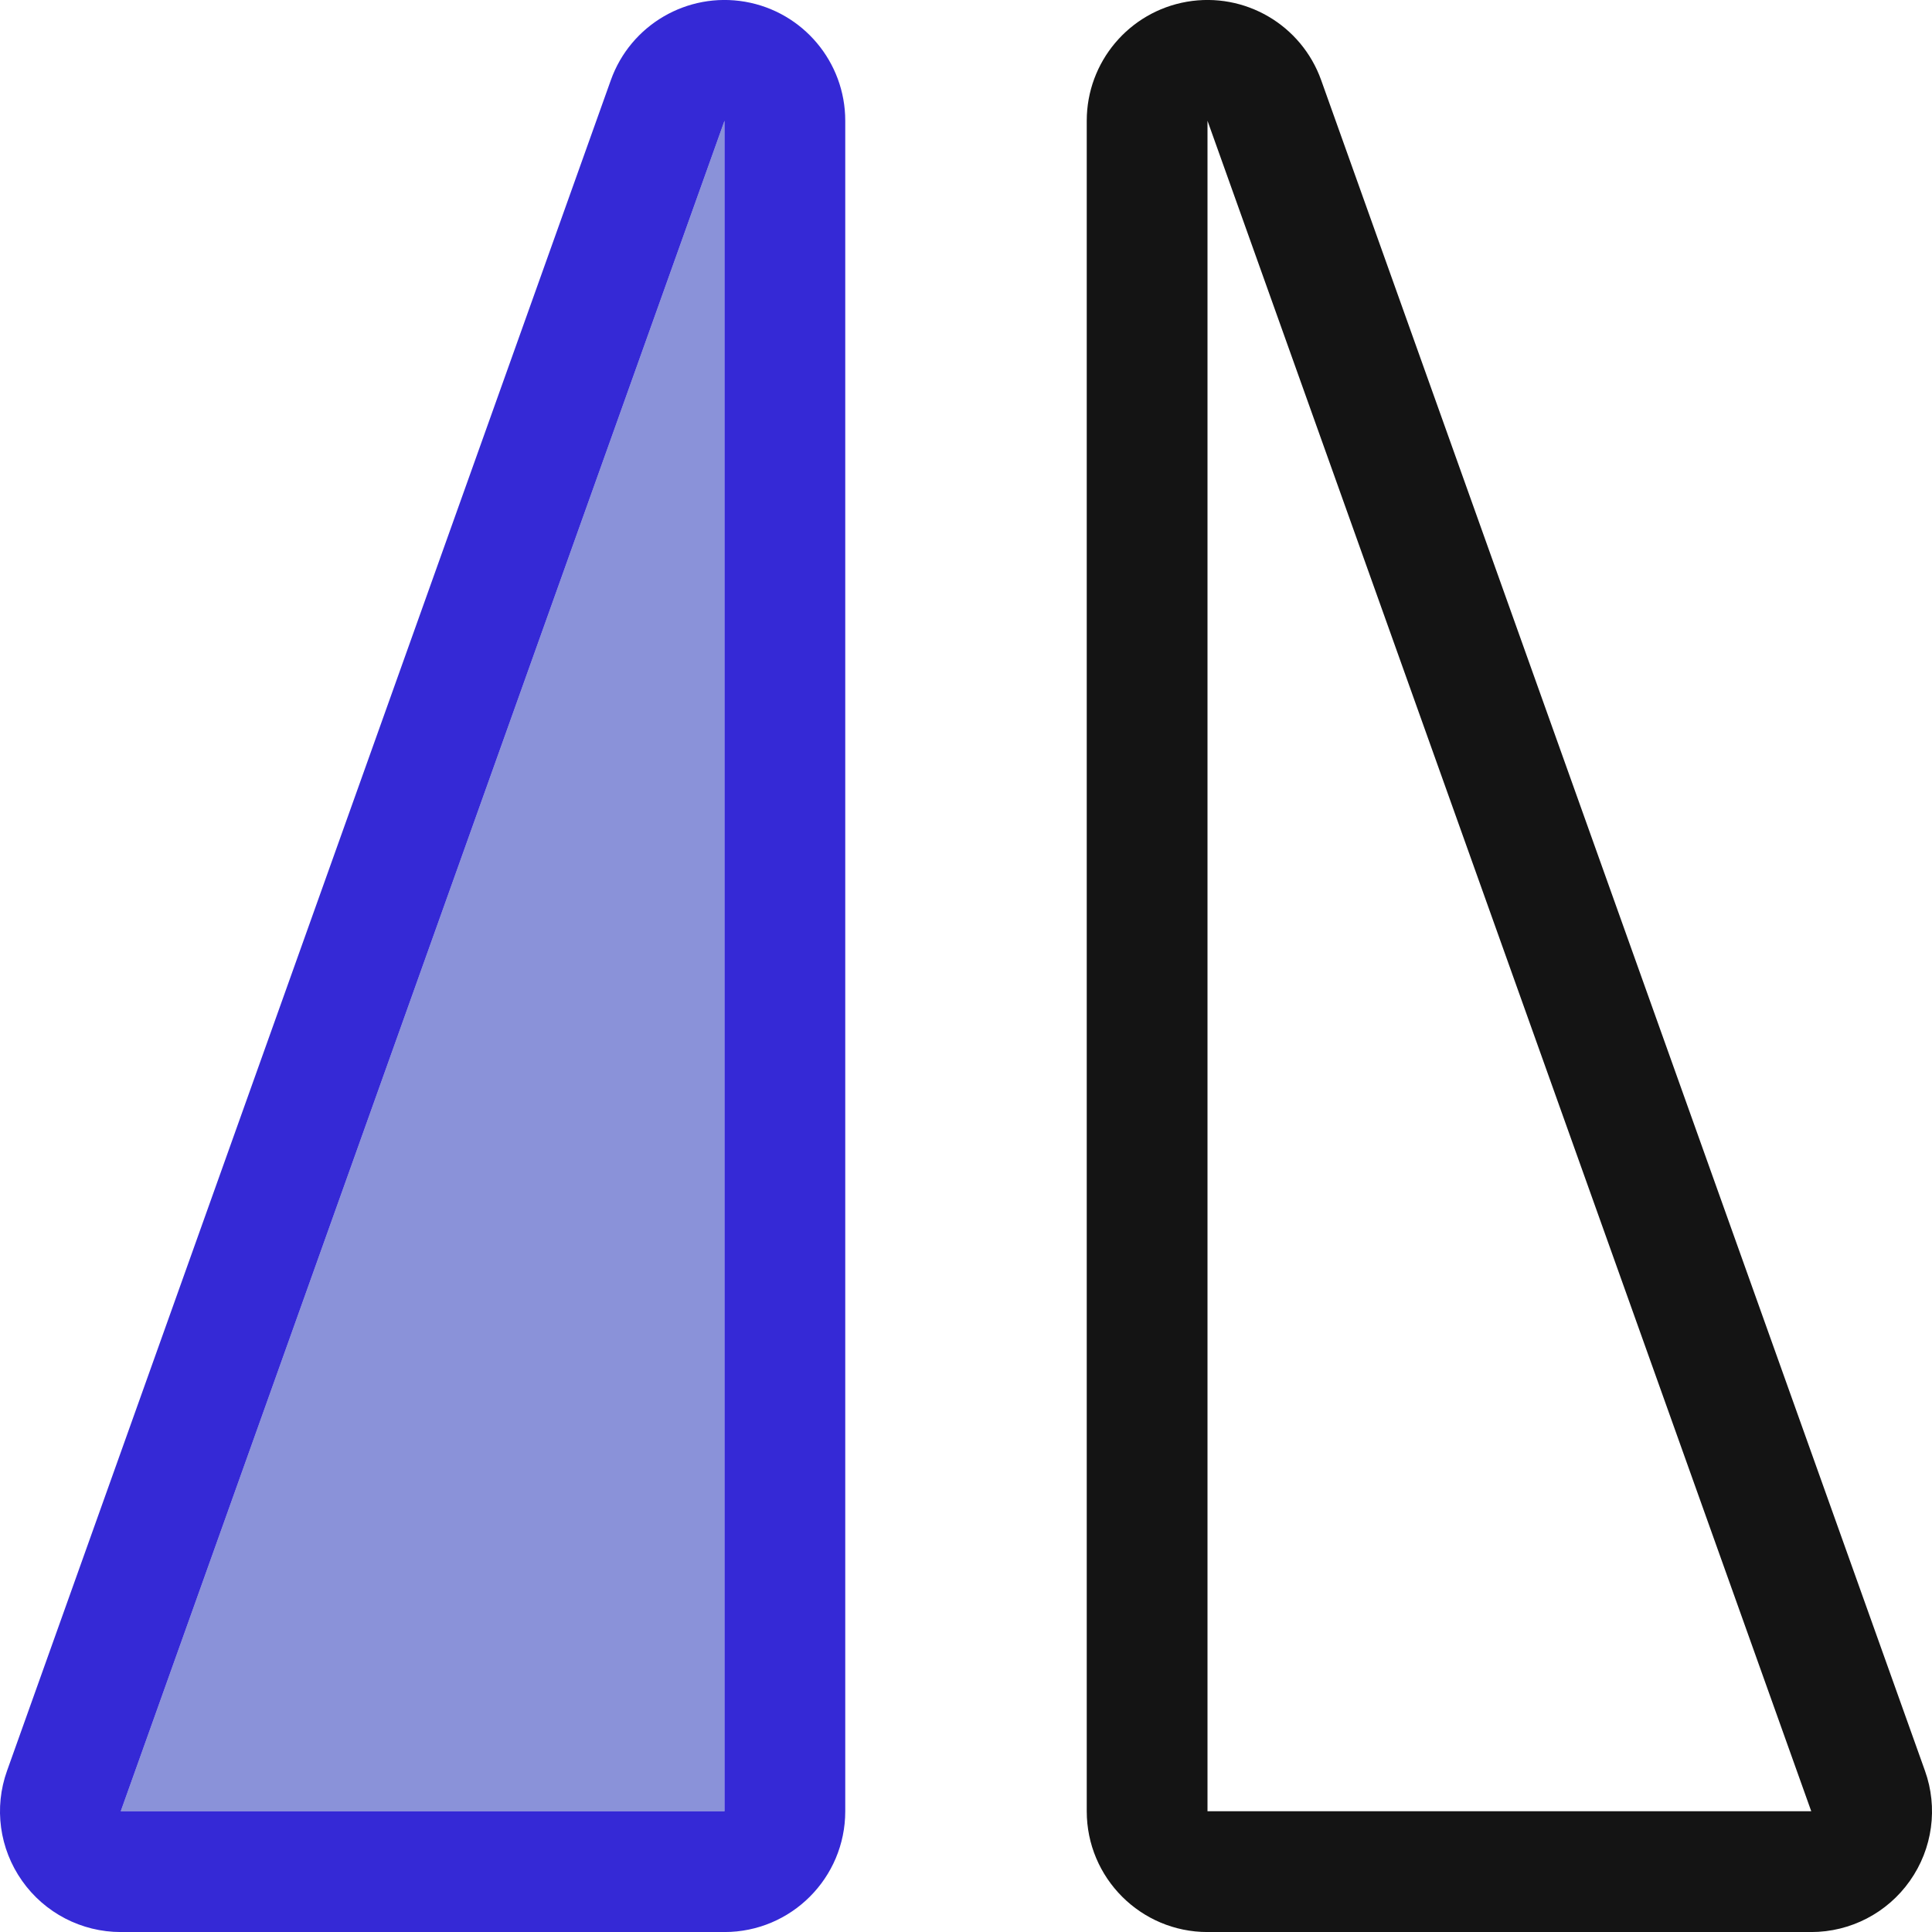
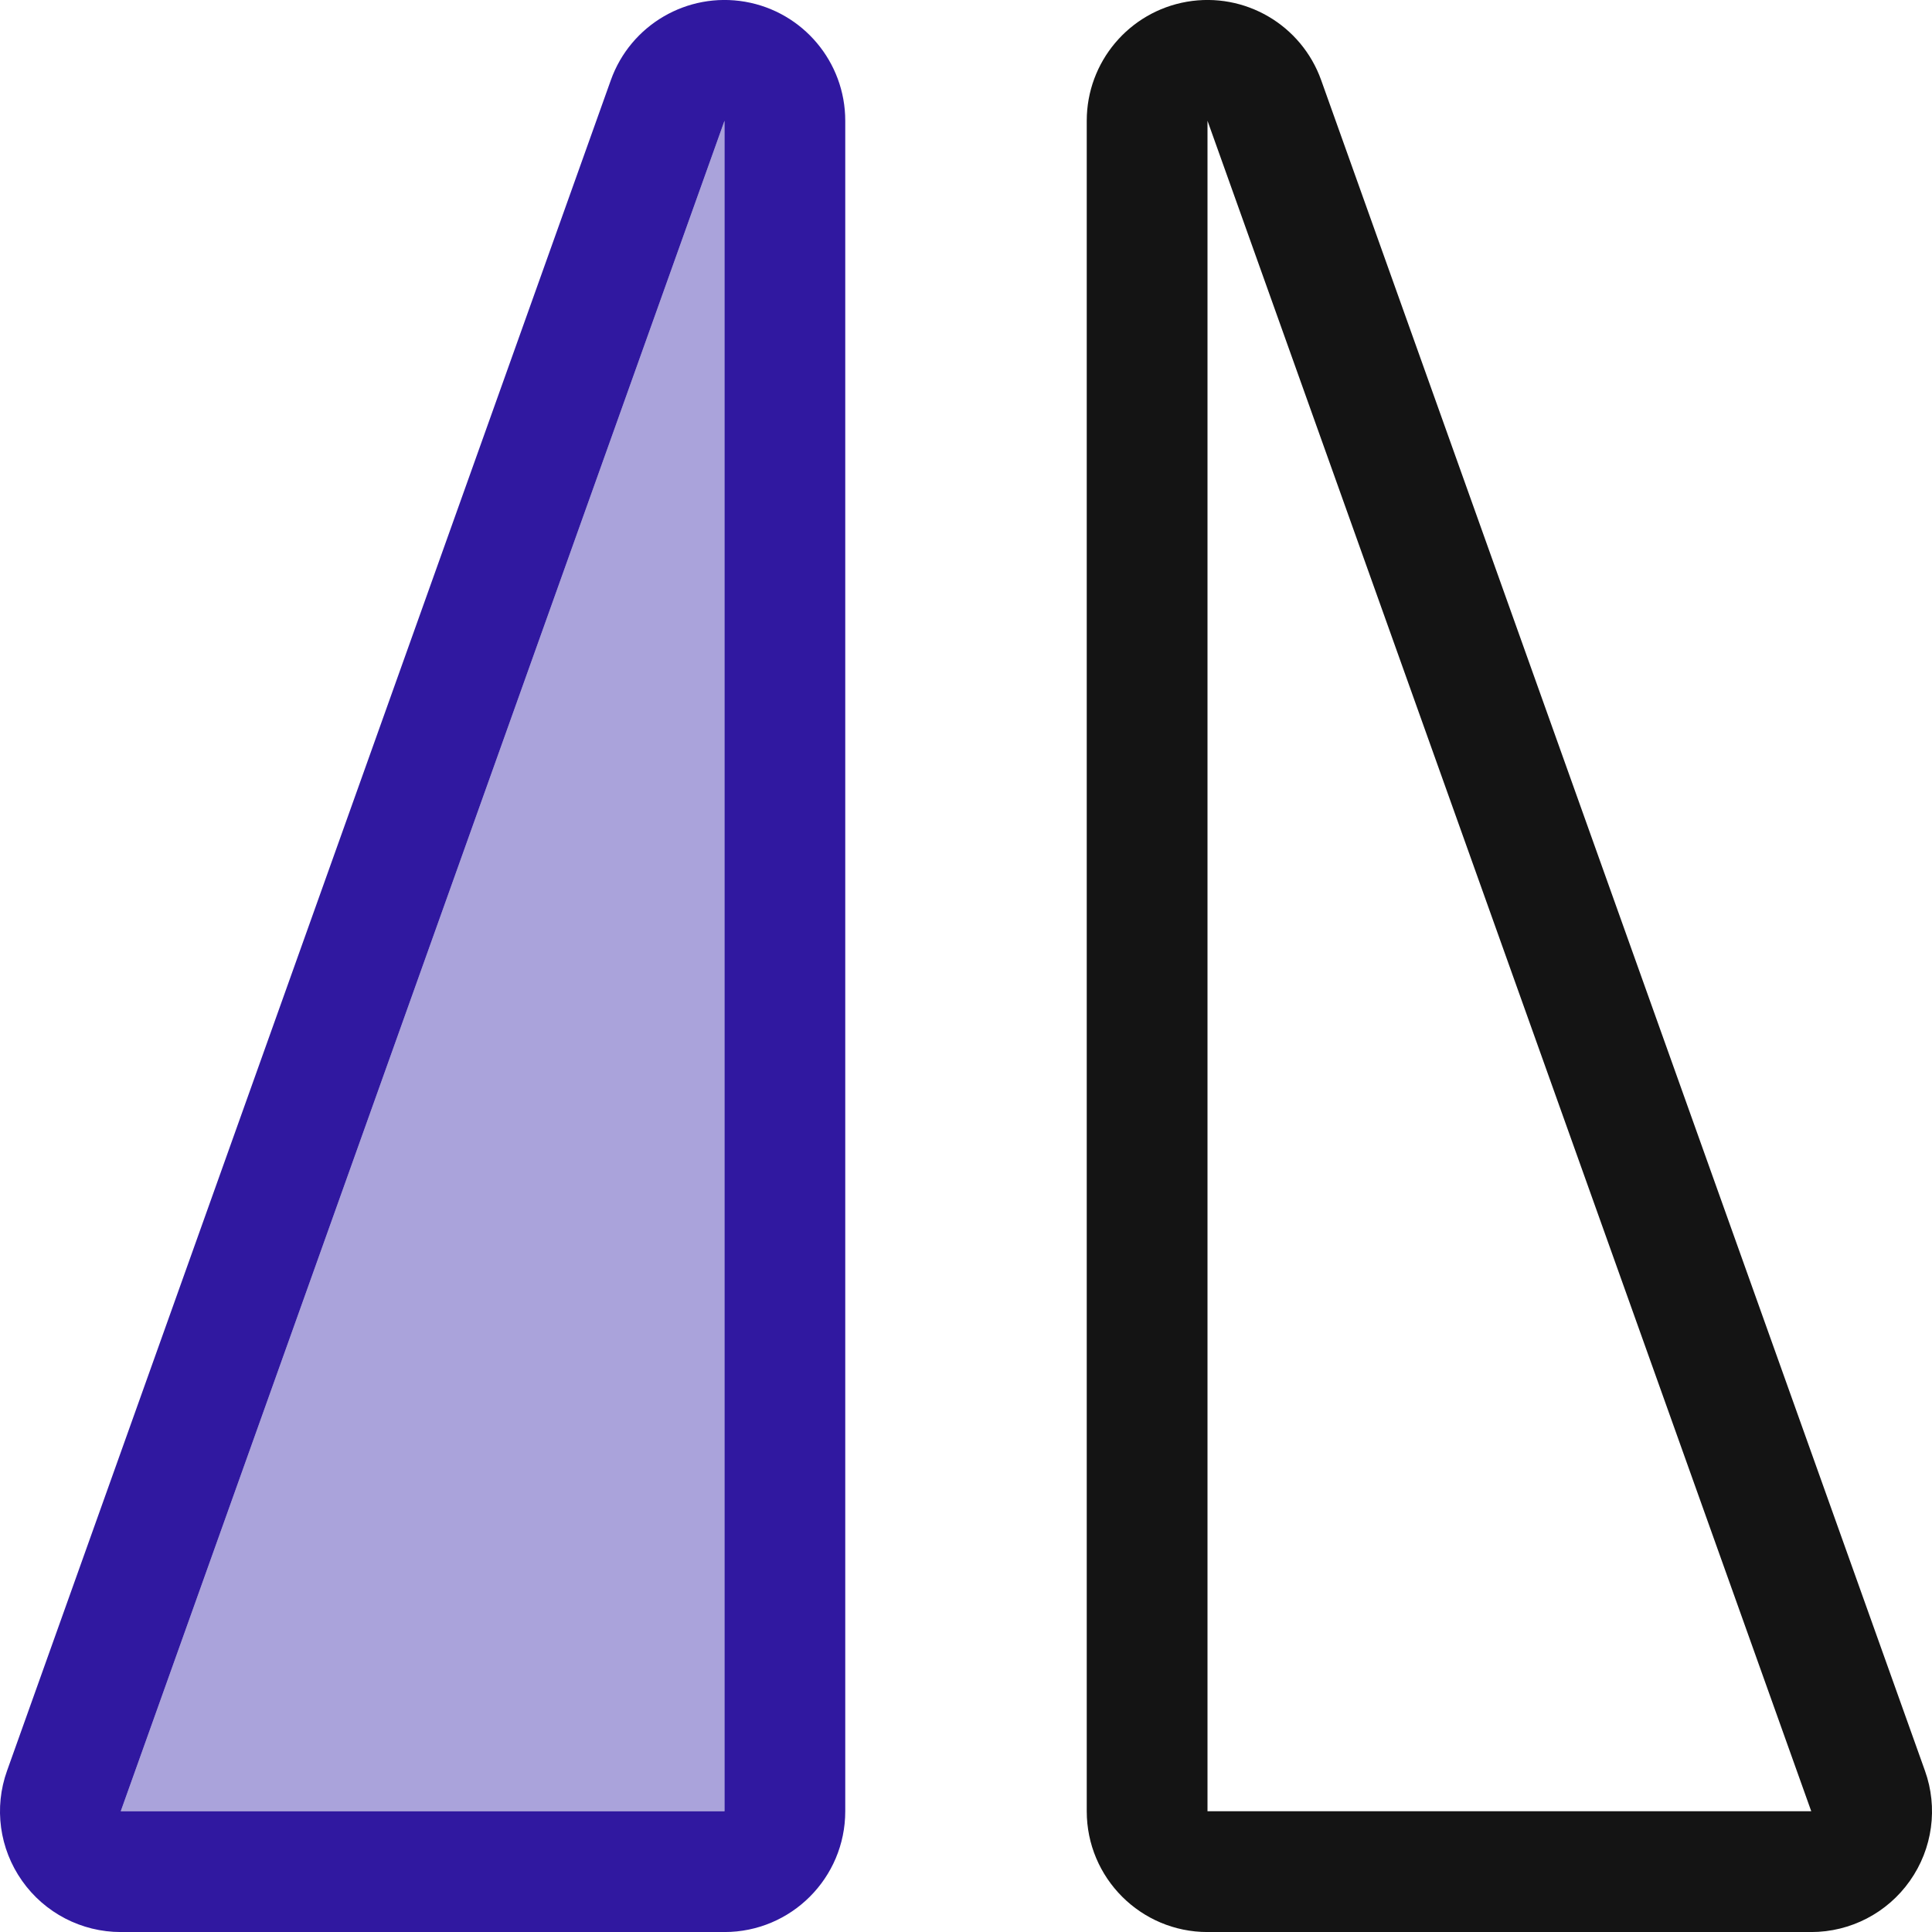
<svg xmlns="http://www.w3.org/2000/svg" width="100%" height="100%" viewBox="0 0 16 16" version="1.1" xml:space="preserve" style="fill-rule:evenodd;clip-rule:evenodd;stroke-linejoin:round;stroke-miterlimit:2;">
  <g transform="matrix(1,0,0,1,0,-18)">
    <g id="flipx" transform="matrix(0.666667,0,0,0.666667,0,18)">
      <rect x="0" y="0" width="24" height="24" style="fill:none;" />
      <clipPath id="_clip1">
        <rect x="0" y="0" width="24" height="24" />
      </clipPath>
      <g clip-path="url(#_clip1)">
        <g transform="matrix(1.07143,0,0,1.05,-2.78571,-27.9)">
-           <path d="M11,28L11,48L4,48L11,28Z" style="fill:rgb(138,146,217);" />
-           <path d="M12.4,28C12.4,27.305 11.91,26.711 11.239,26.592C10.568,26.474 9.911,26.865 9.682,27.52L2.682,47.52C2.528,47.957 2.593,48.443 2.856,48.823C3.118,49.203 3.545,49.429 4,49.429L11,49.429C11.773,49.429 12.4,48.789 12.4,48L12.4,28ZM11,28L11,48L4,48L11,28Z" style="fill:rgb(53,41,214);" />
+           <path d="M11,28L11,48L4,48L11,28Z" style="fill:rgb(170,163,219);" />
+           <path d="M12.4,28C12.4,27.305 11.91,26.711 11.239,26.592C10.568,26.474 9.911,26.865 9.682,27.52L2.682,47.52C2.528,47.957 2.593,48.443 2.856,48.823C3.118,49.203 3.545,49.429 4,49.429L11,49.429C11.773,49.429 12.4,48.789 12.4,48L12.4,28ZM11,28L11,48L4,48L11,28Z" style="fill:rgb(48,24,160);" />
        </g>
        <g transform="matrix(-1.07143,0,0,1.05,26.7857,-27.9)">
          <path d="M9.682,27.52C9.911,26.865 10.568,26.474 11.239,26.592C11.91,26.711 12.4,27.305 12.4,28L12.4,48C12.4,48.789 11.773,49.429 11,49.429L4,49.429C3.545,49.429 3.118,49.203 2.856,48.823C2.593,48.443 2.528,47.957 2.682,47.52L9.682,27.52ZM11,28L11,48L4,48L11,28Z" style="fill:rgb(20,20,20);" />
        </g>
      </g>
    </g>
  </g>
</svg>
